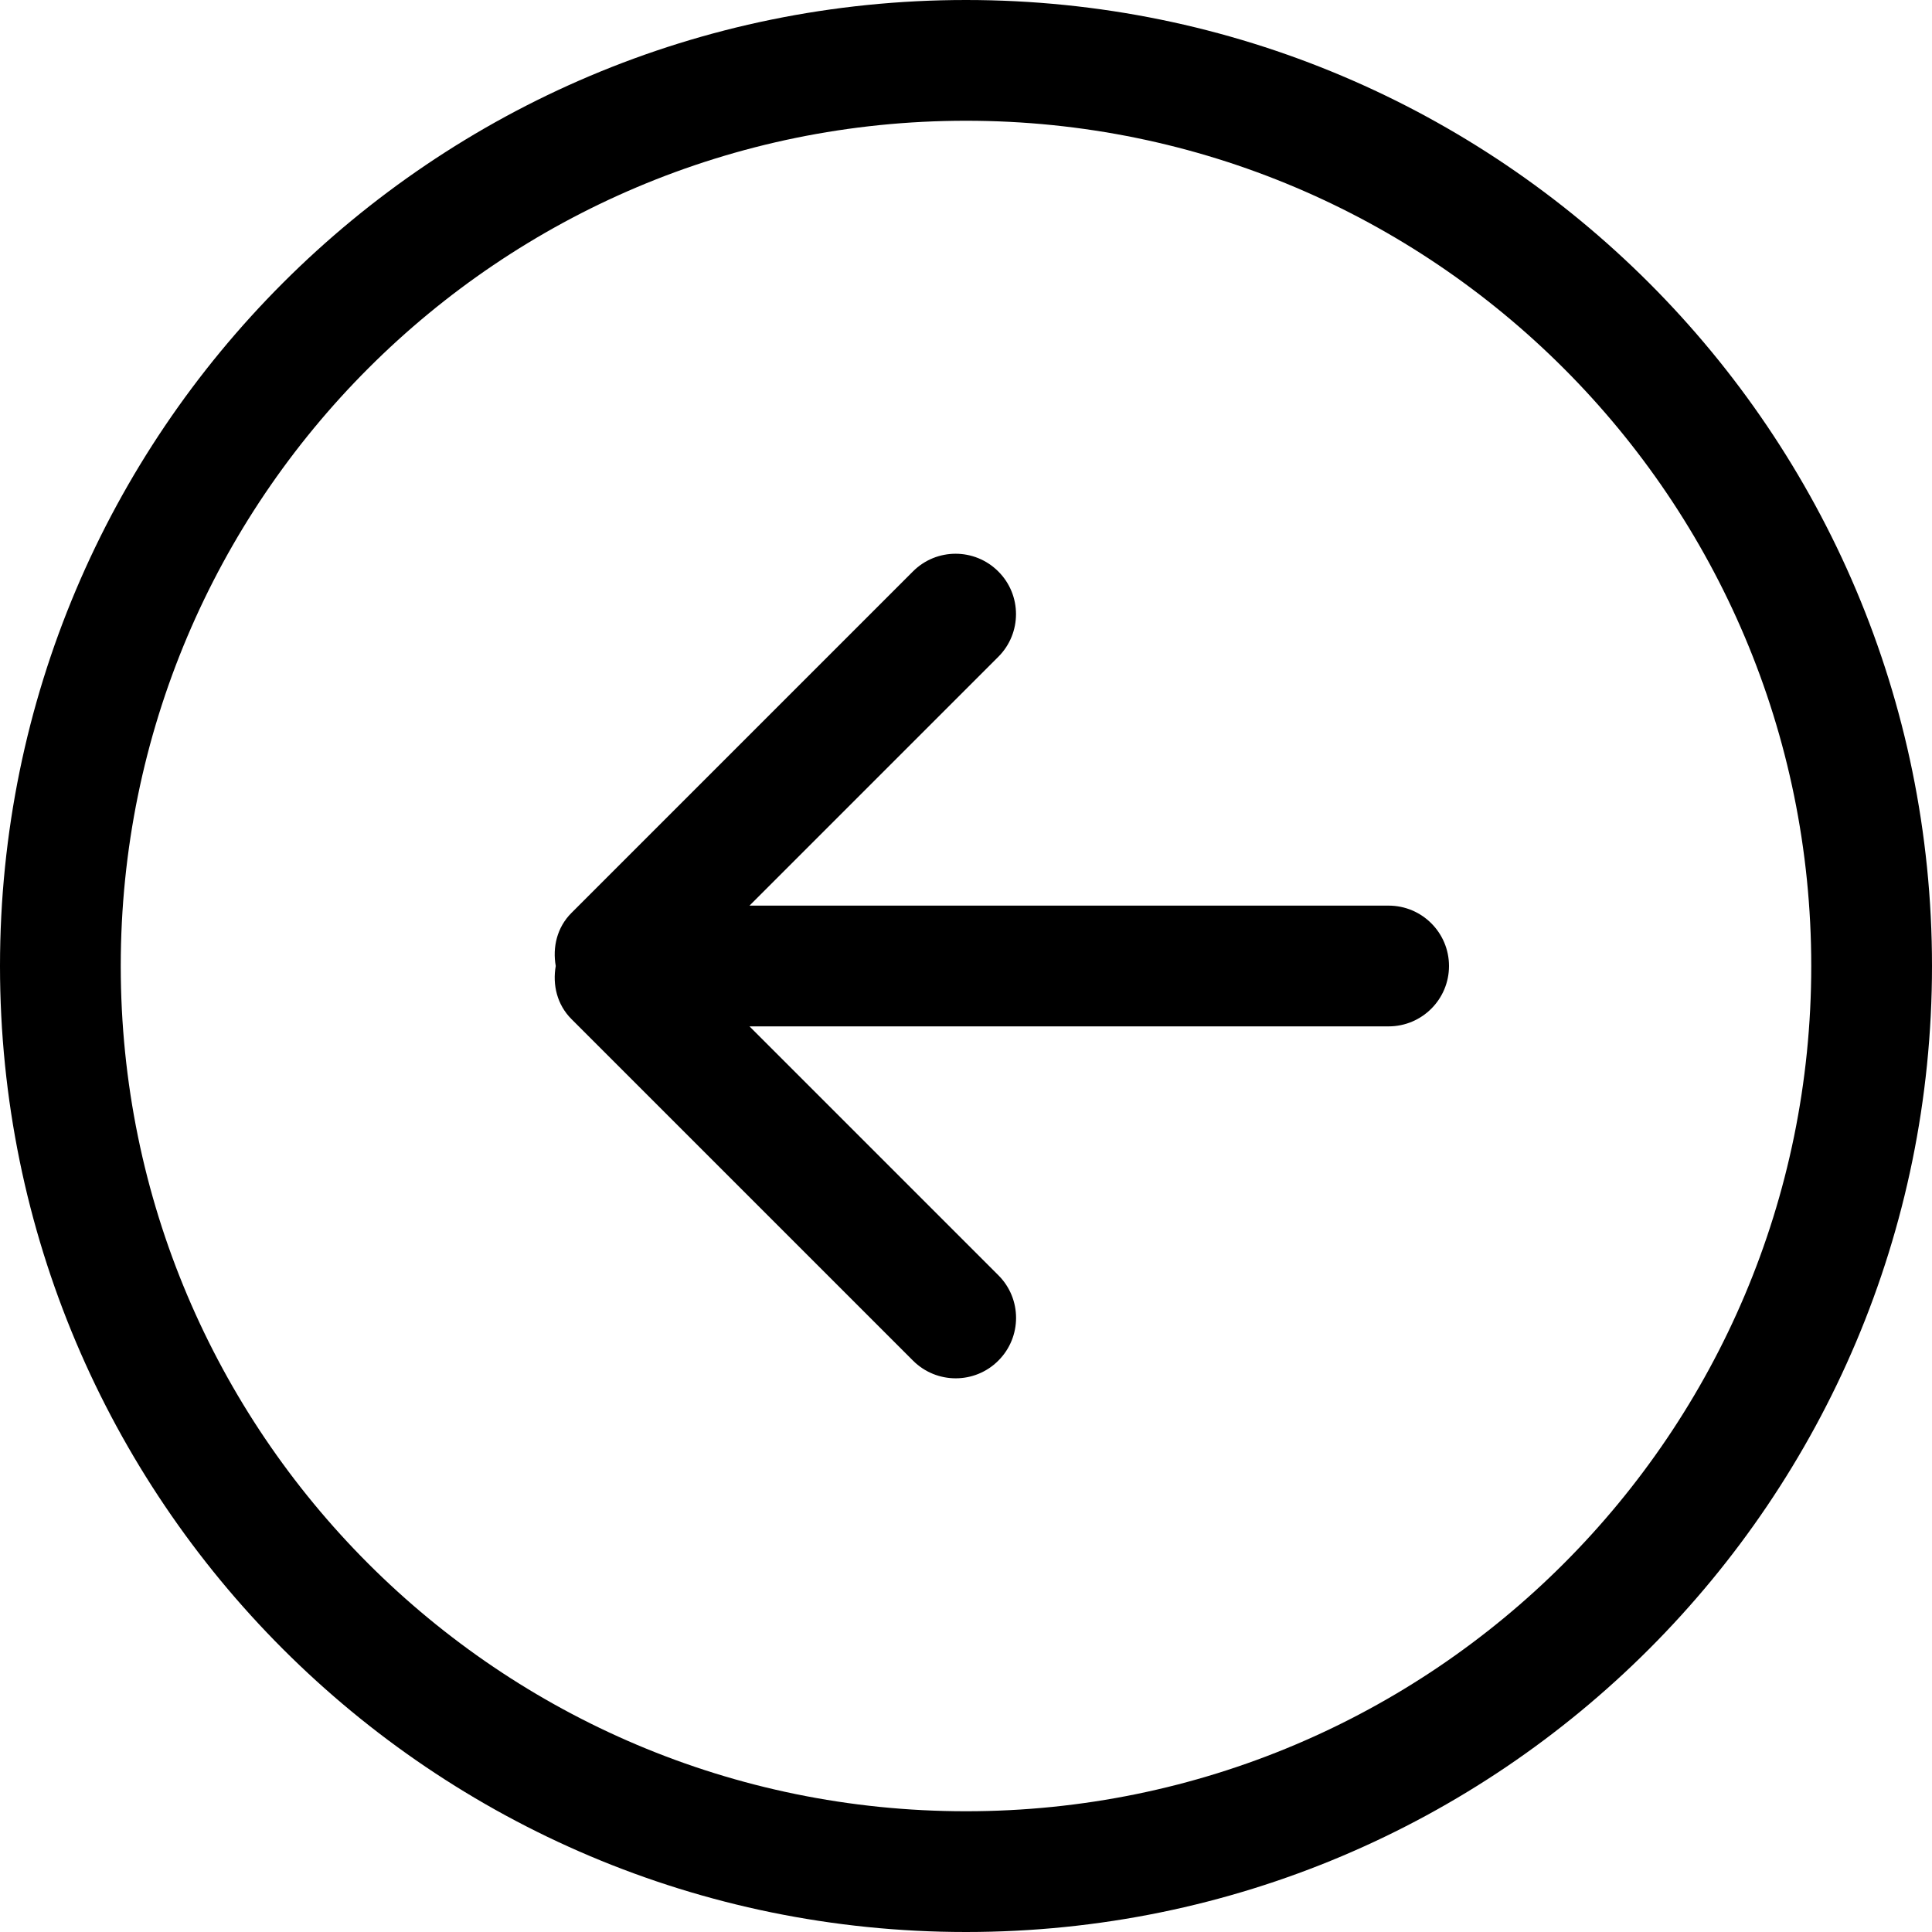
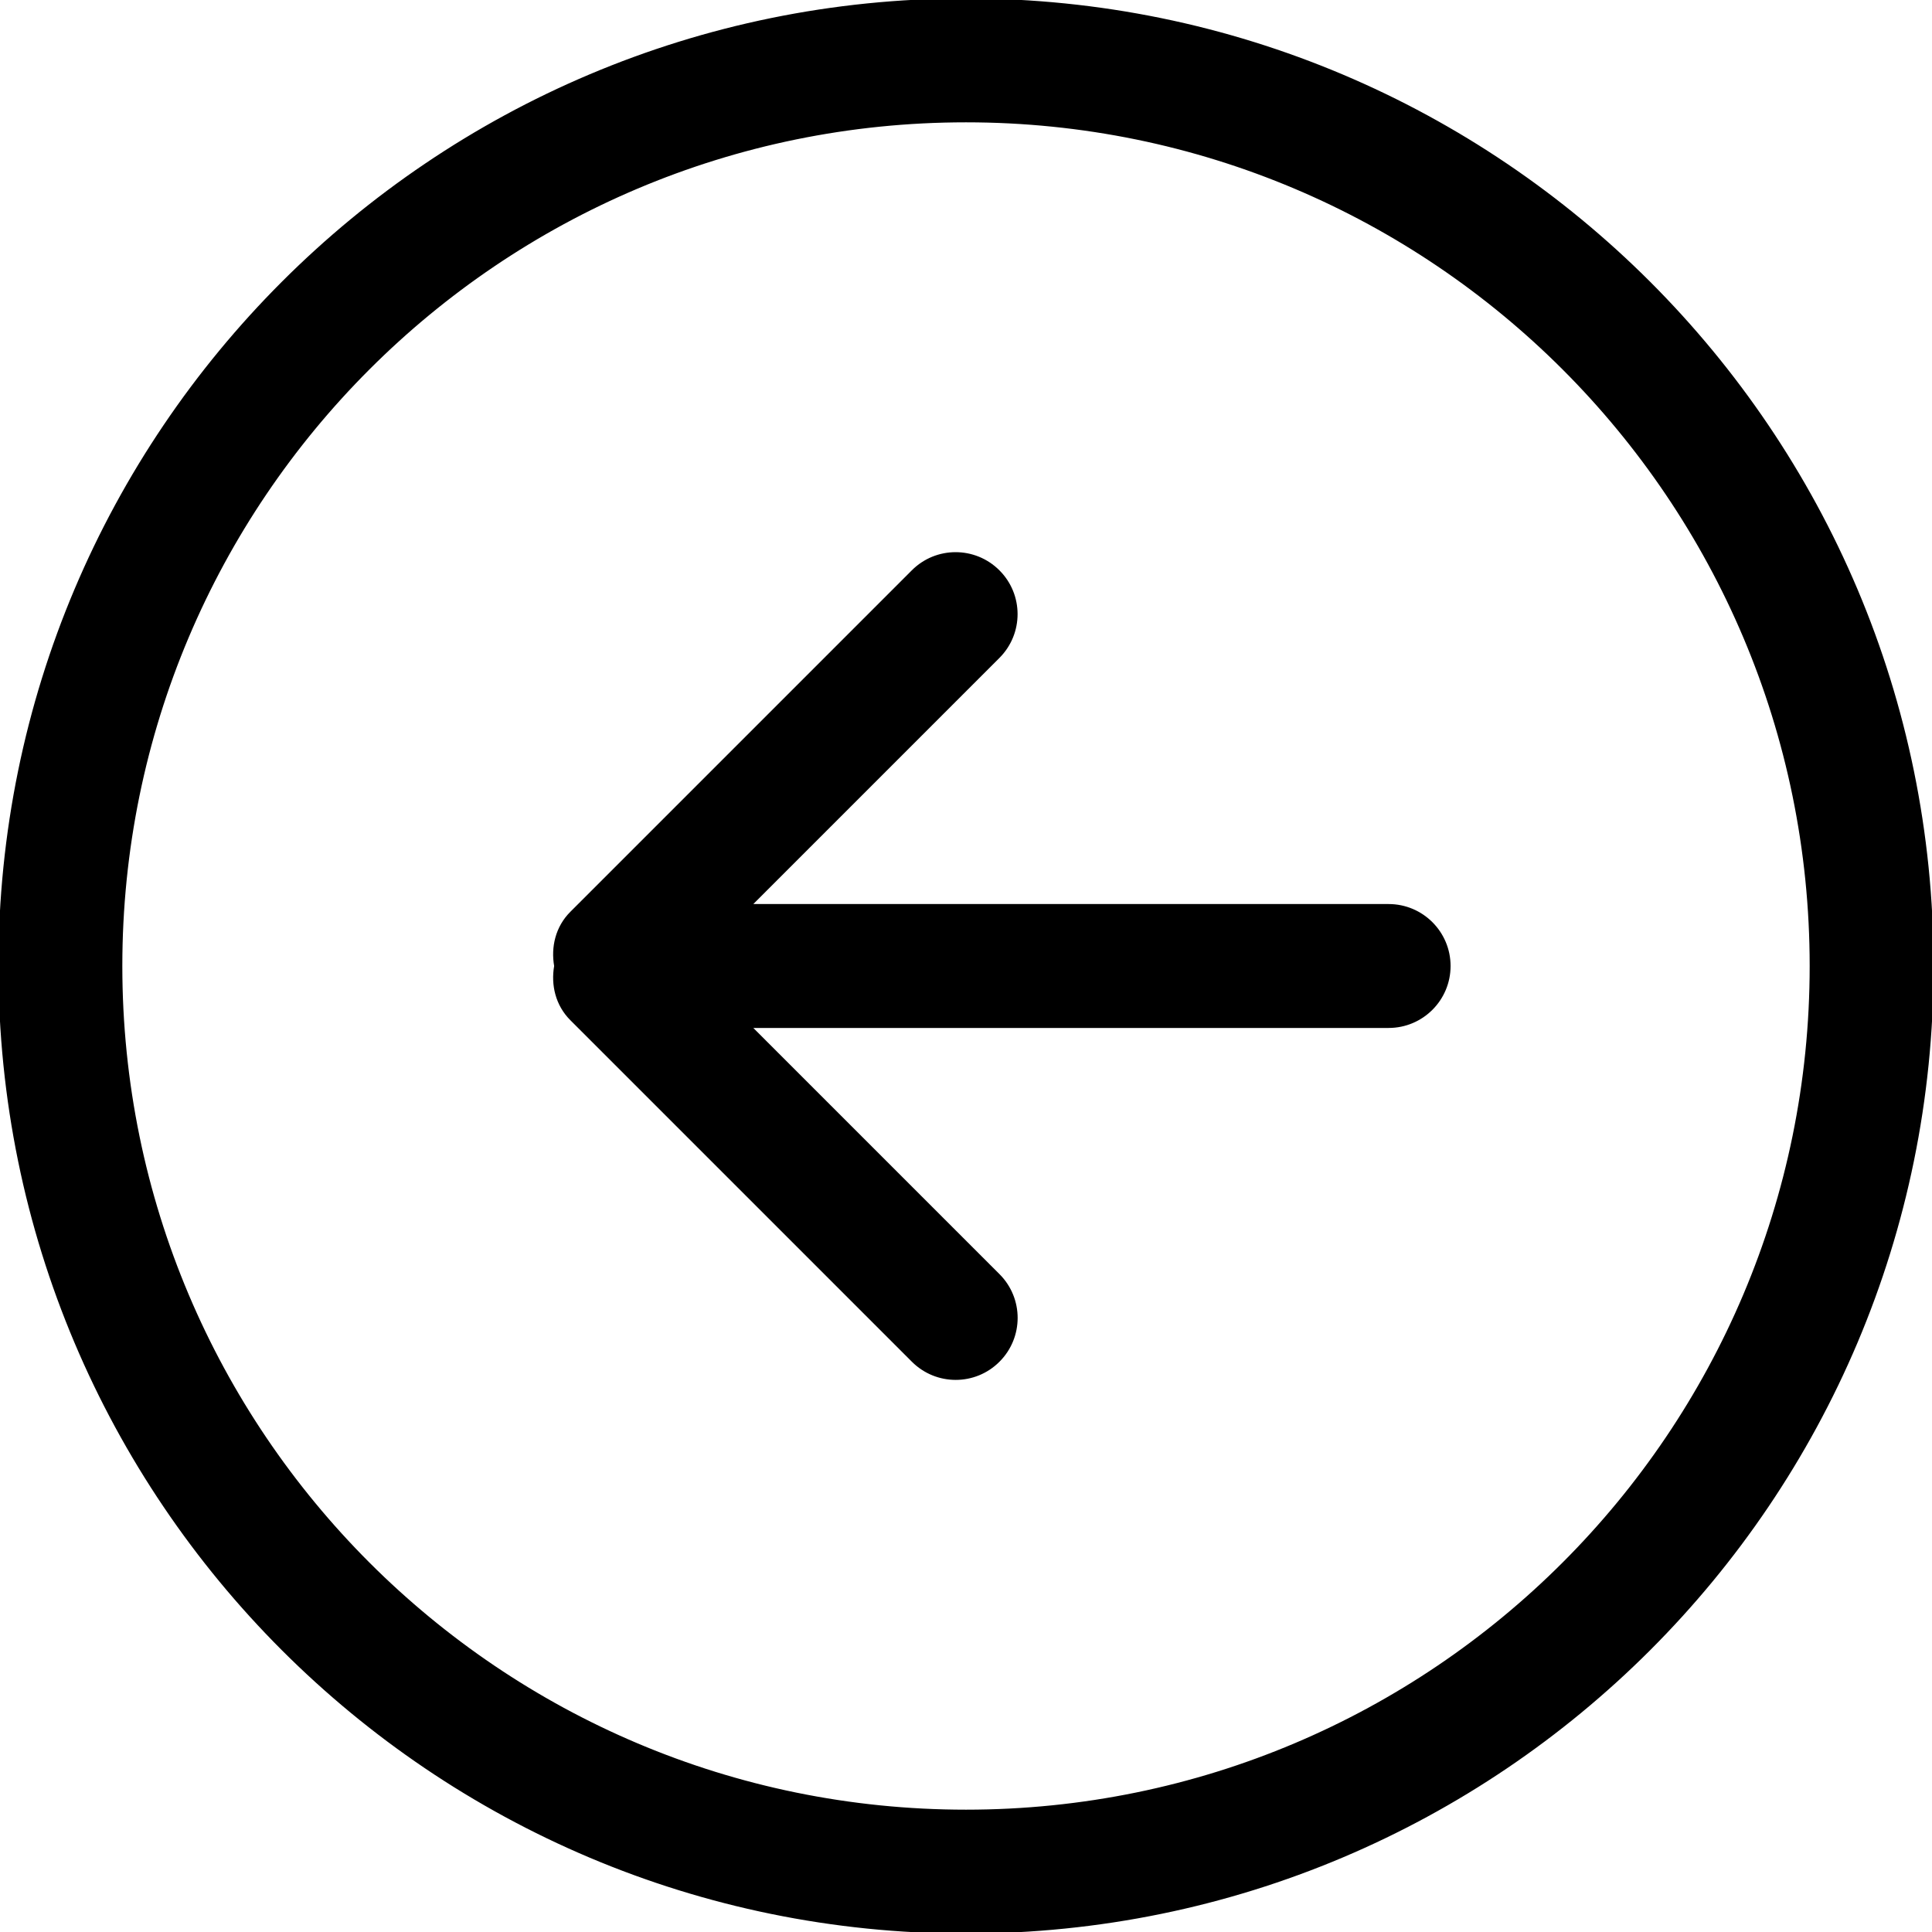
- <svg xmlns="http://www.w3.org/2000/svg" version="1.1" id="Capa_1" x="0px" y="0px" width="612px" height="612px" viewBox="0 0 612 612" style="enable-background:new 0 0 612 612;" xml:space="preserve">
+ <svg xmlns="http://www.w3.org/2000/svg" version="1.1" id="Capa_1" x="0px" y="0px" width="612px" height="612px" viewBox="0 0 612 612" style="enable-background:new 0 0 612 612;" xml:space="preserve" fill="black">
  <g>
    <g id="_x34__7_">
      <g>
-         <path d="M439.875,286.875H237.418l78.813-78.814c7.479-7.478,7.479-19.584,0-27.043c-7.478-7.478-19.583-7.478-27.042,0     l-108.19,108.19c-4.571,4.571-6.005,10.863-4.954,16.792c-1.052,5.929,0.383,12.221,4.973,16.811l108.19,108.19     c7.478,7.478,19.584,7.478,27.043,0c7.478-7.478,7.478-19.584,0-27.043l-78.833-78.833h202.457     c10.557,0,19.125-8.568,19.125-19.125C459,295.443,450.432,286.875,439.875,286.875z M306,0C136.992,0,0,136.992,0,306     c0,168.988,136.992,306,306,306s306-137.012,306-306C612,136.992,475.008,0,306,0z M306,573.75     C158.125,573.75,38.25,453.875,38.25,306C38.25,158.125,158.125,38.25,306,38.25c147.875,0,267.75,119.875,267.75,267.75     C573.75,453.875,453.875,573.75,306,573.75z" />
+         <path stroke="black" d="M439.875,286.875H237.418l78.813-78.814c7.479-7.478,7.479-19.584,0-27.043c-7.478-7.478-19.583-7.478-27.042,0     l-108.19,108.19c-4.571,4.571-6.005,10.863-4.954,16.792c-1.052,5.929,0.383,12.221,4.973,16.811l108.19,108.19     c7.478,7.478,19.584,7.478,27.043,0c7.478-7.478,7.478-19.584,0-27.043l-78.833-78.833h202.457     c10.557,0,19.125-8.568,19.125-19.125C459,295.443,450.432,286.875,439.875,286.875z M306,0C136.992,0,0,136.992,0,306     c0,168.988,136.992,306,306,306s306-137.012,306-306C612,136.992,475.008,0,306,0z M306,573.75     C158.125,573.75,38.25,453.875,38.25,306C38.25,158.125,158.125,38.25,306,38.25c147.875,0,267.75,119.875,267.75,267.75     C573.75,453.875,453.875,573.75,306,573.75z" />
      </g>
    </g>
  </g>
  <g>
</g>
  <g>
</g>
  <g>
</g>
  <g>
</g>
  <g>
</g>
  <g>
</g>
  <g>
</g>
  <g>
</g>
  <g>
</g>
  <g>
</g>
  <g>
</g>
  <g>
</g>
  <g>
</g>
  <g>
</g>
  <g>
</g>
</svg>
